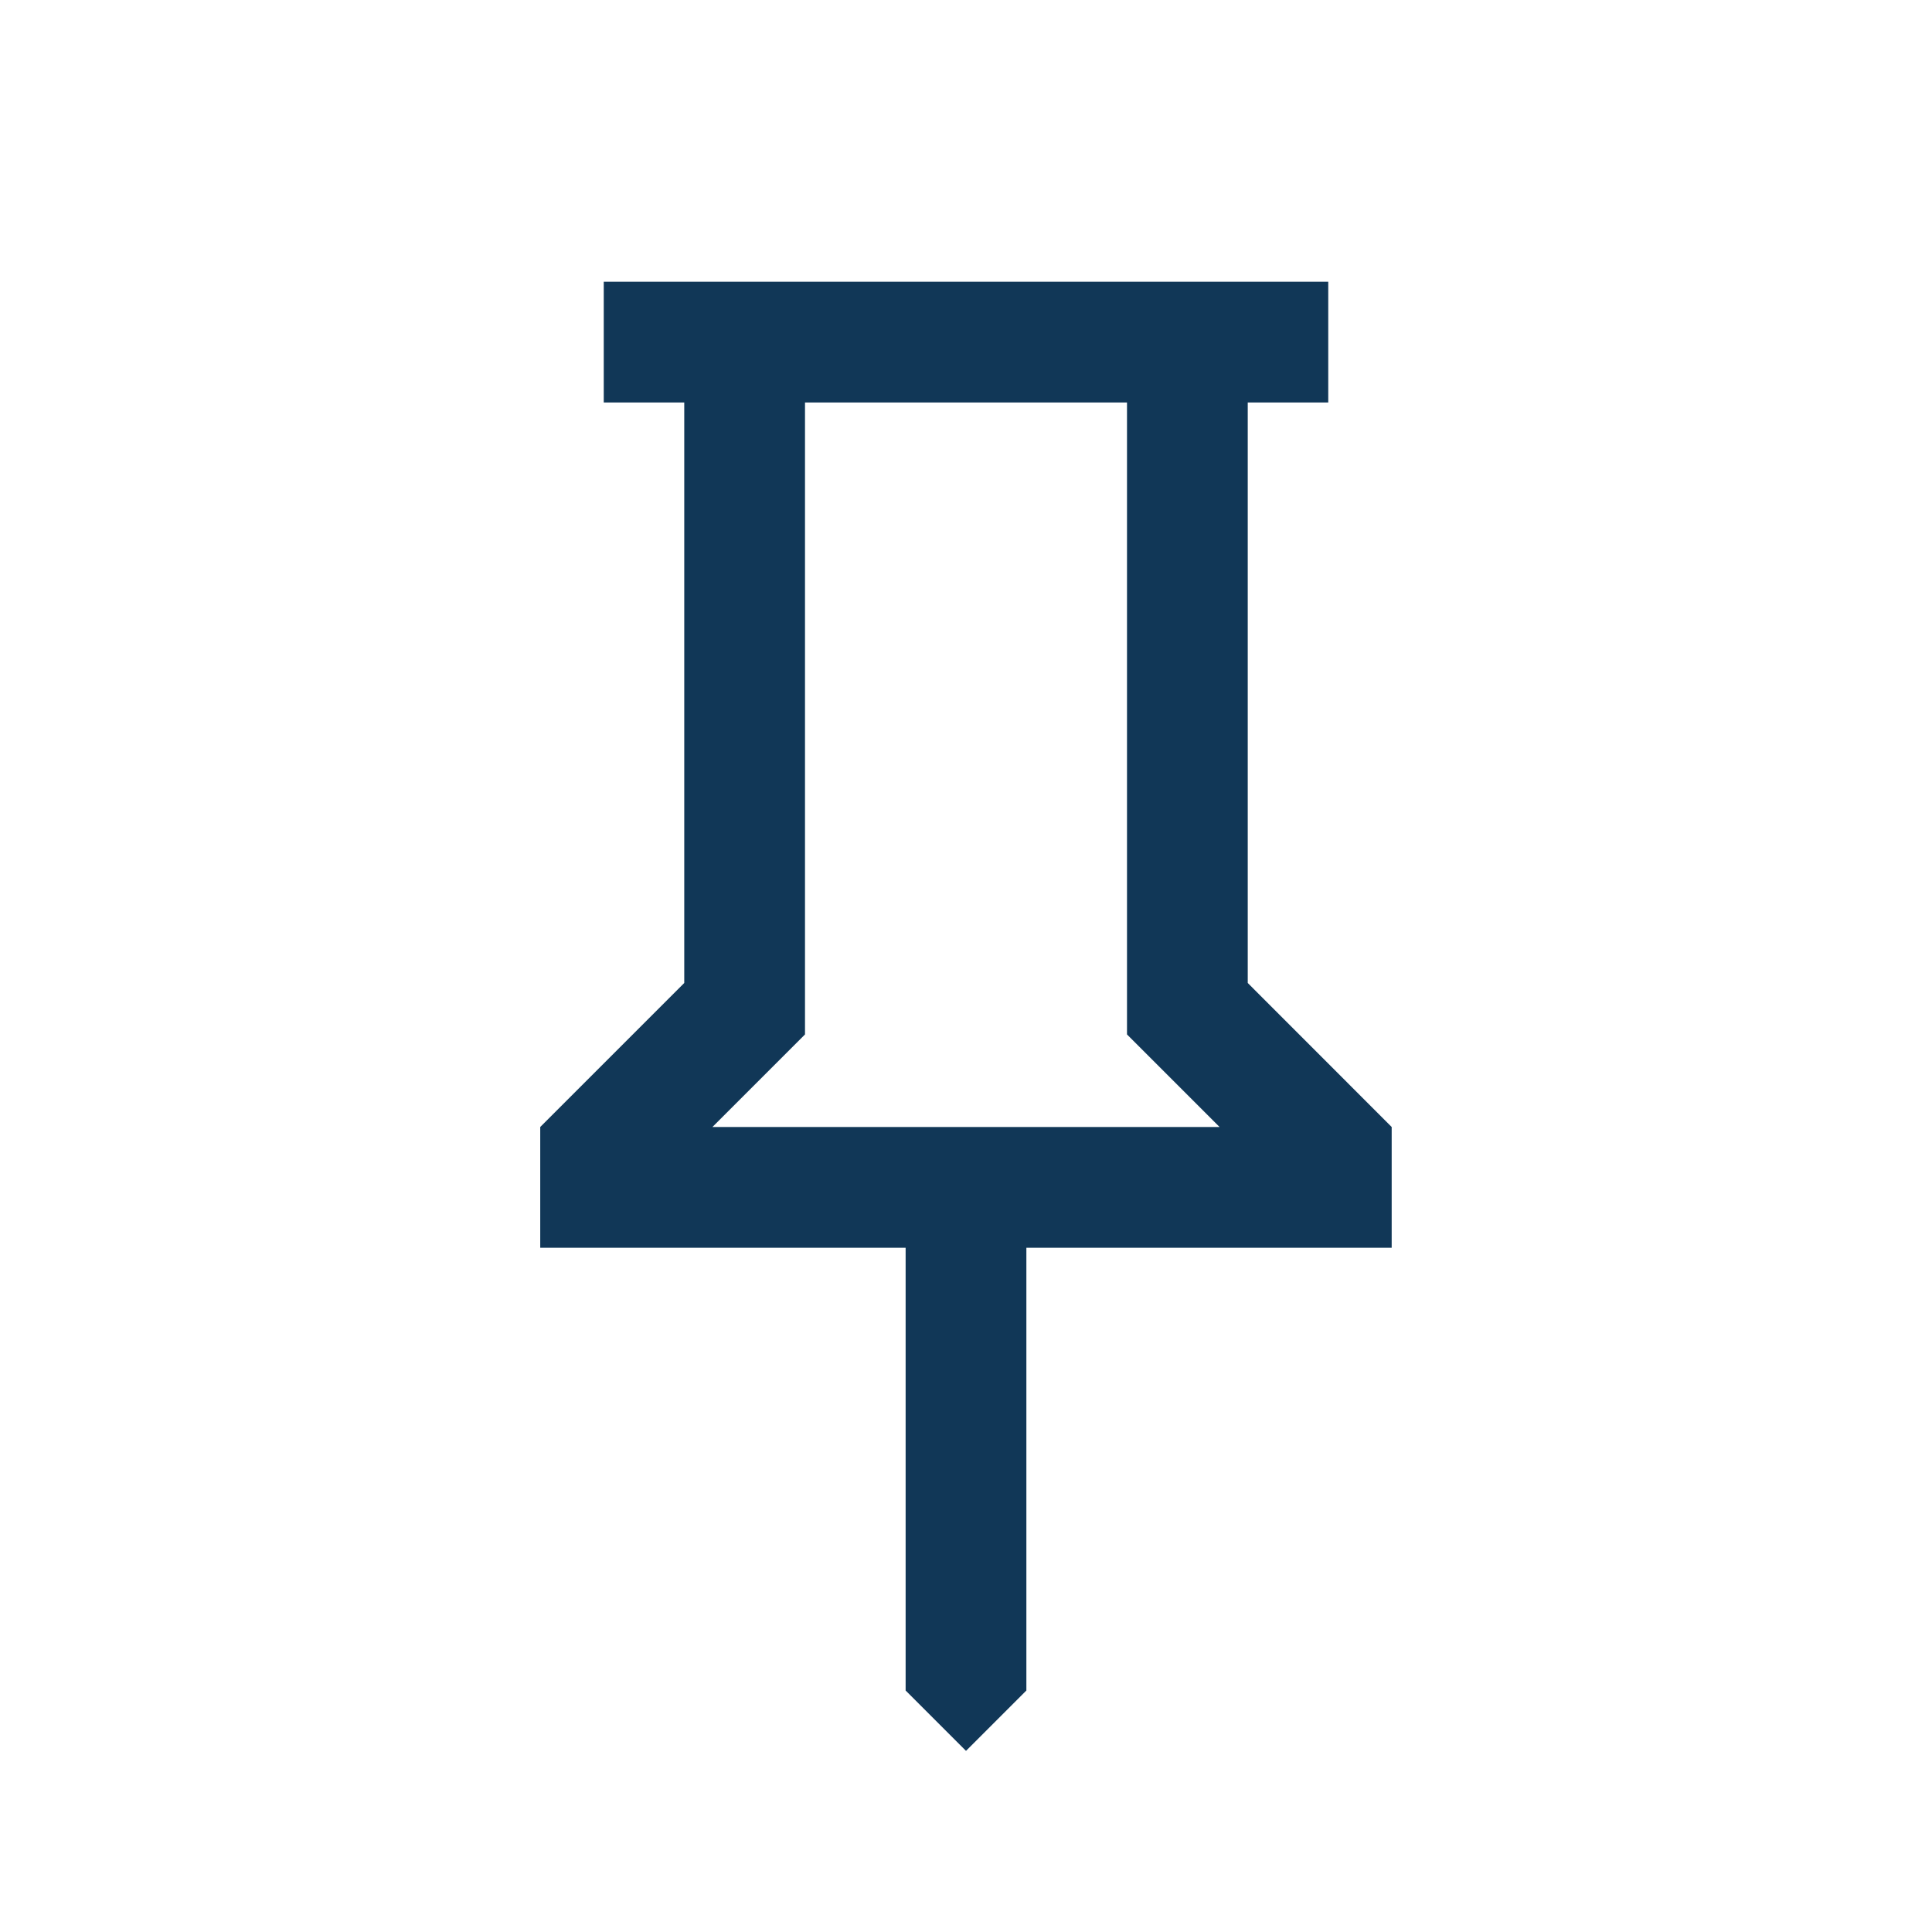
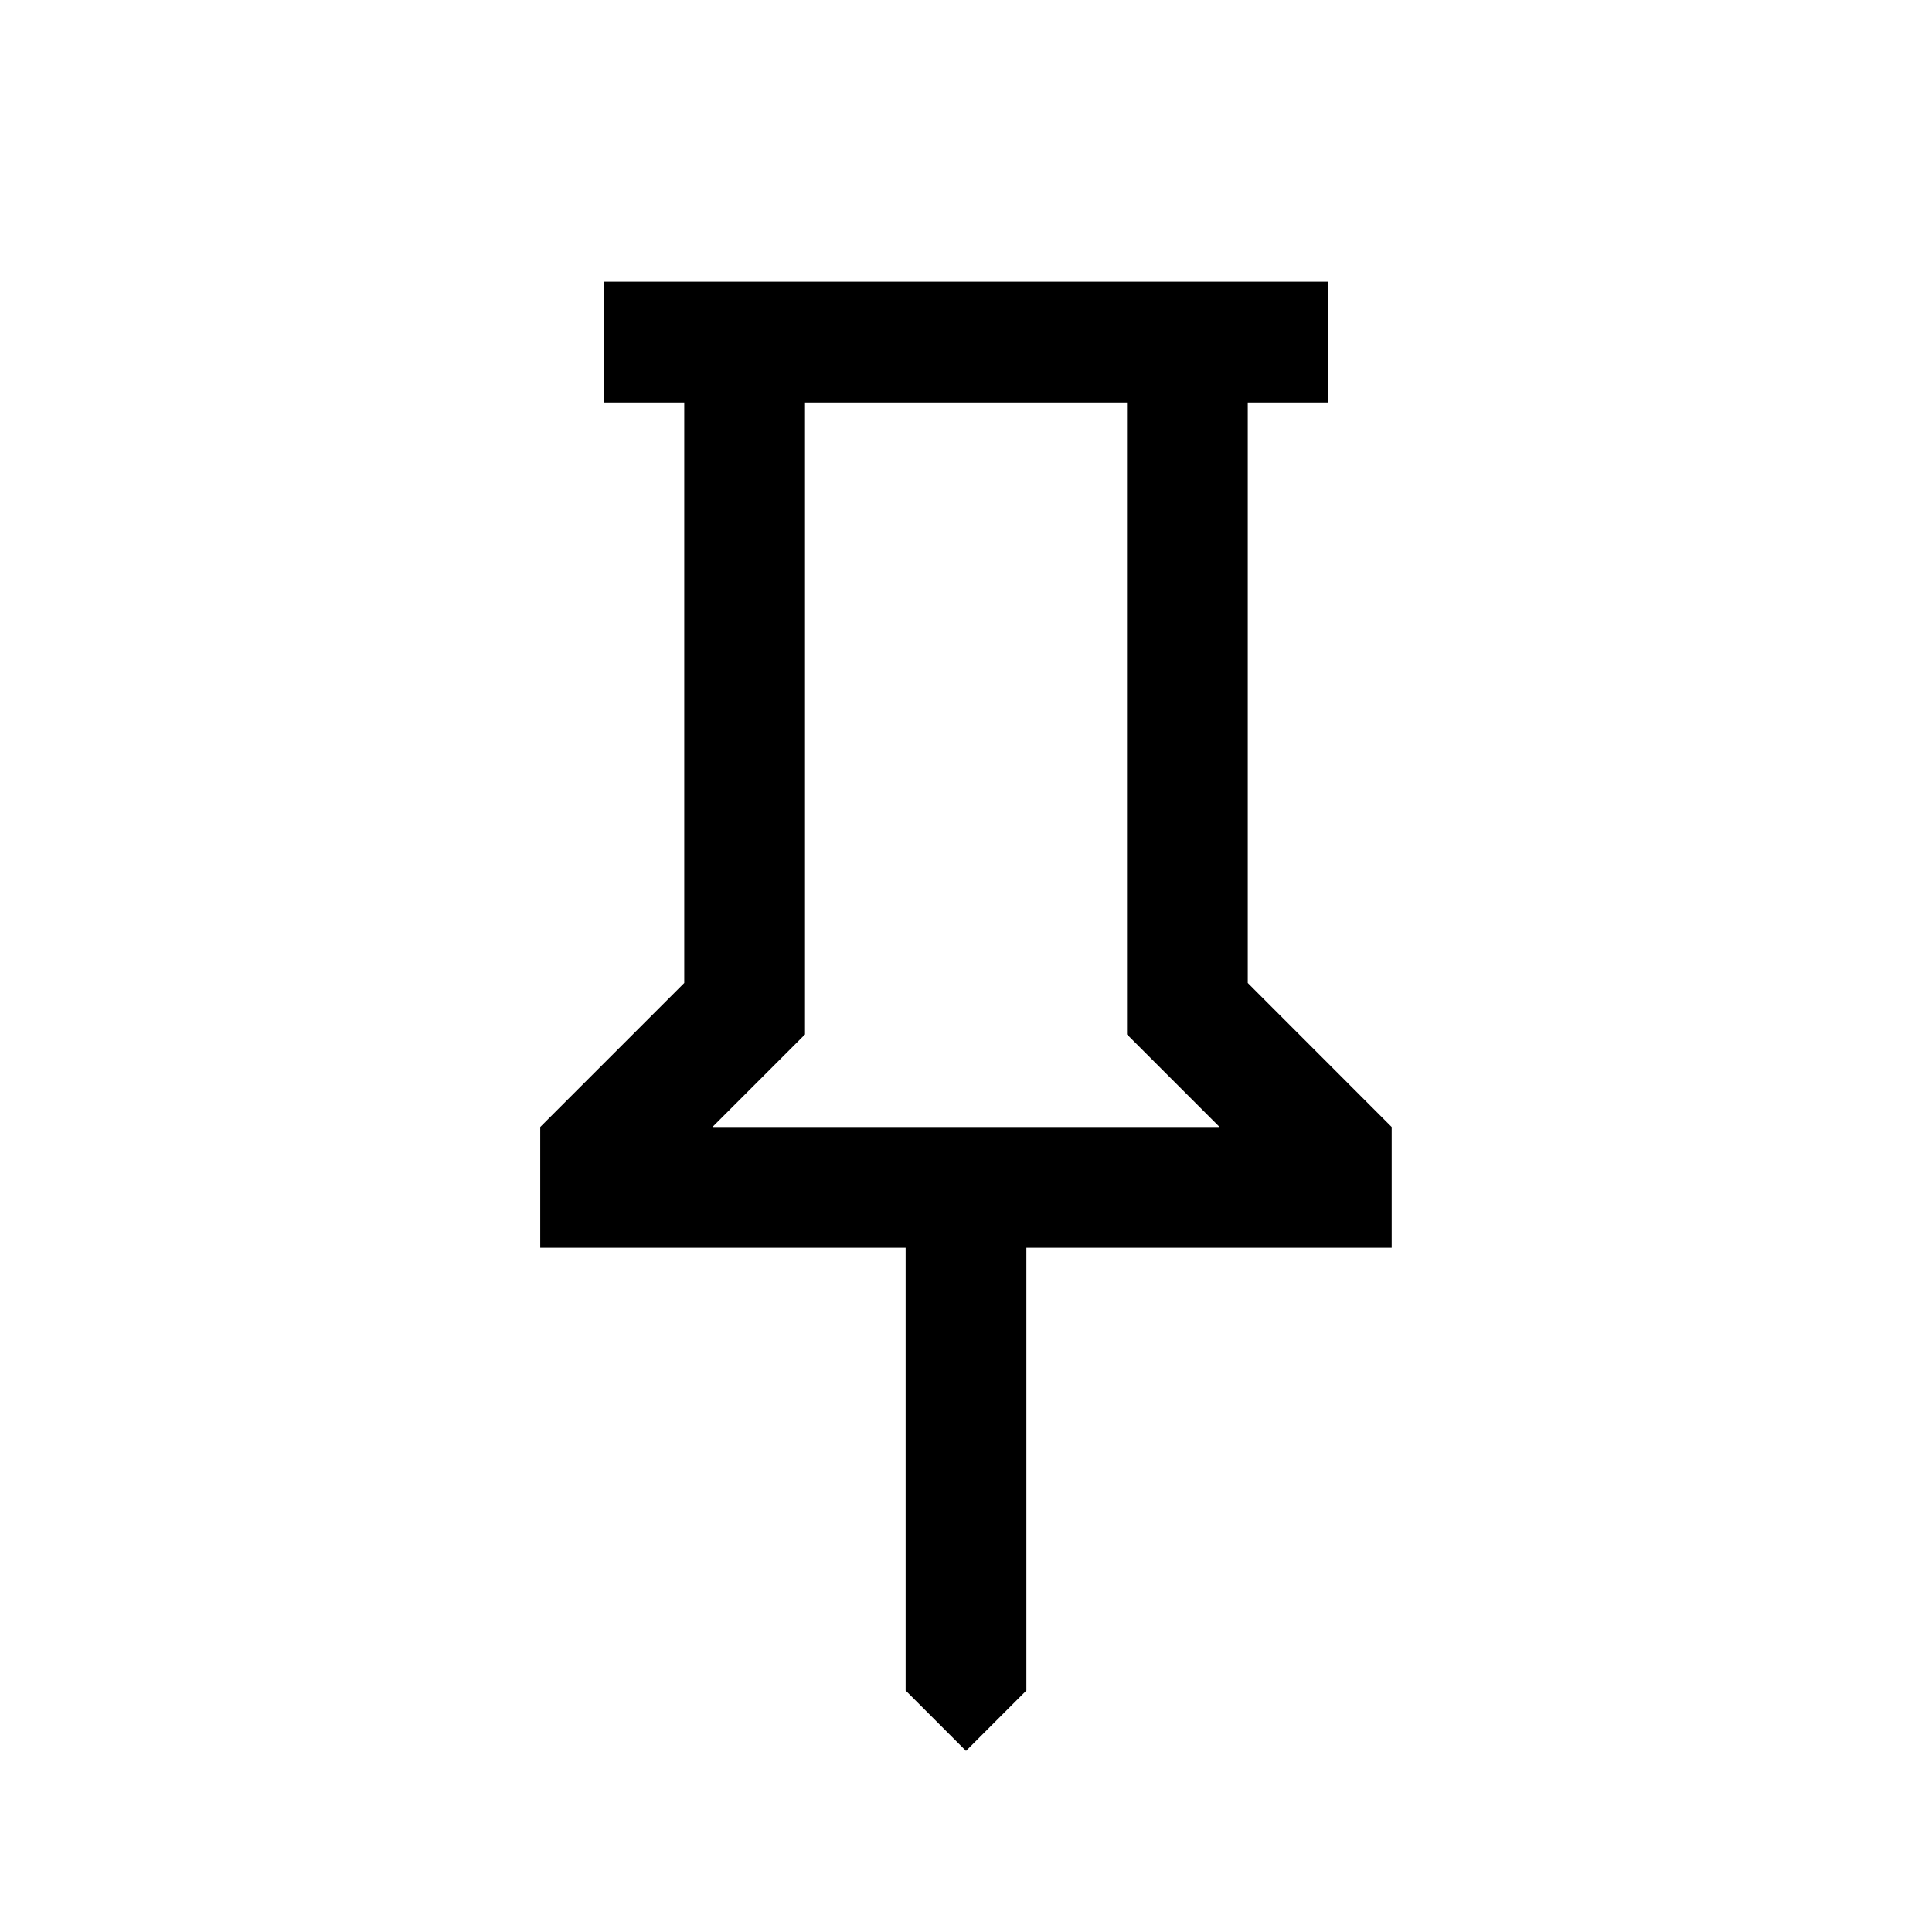
<svg xmlns="http://www.w3.org/2000/svg" width="24" height="24" viewBox="0 0 24 24" fill="none">
  <mask id="mask0_102_4230" style="mask-type:alpha" maskUnits="userSpaceOnUse" x="0" y="0" width="24" height="24">
    <rect width="24" height="24" fill="#D9D9D9" />
  </mask>
  <g mask="url(#mask0_102_4230)">
-     <path d="M15.5 12.211L17.288 14V15.5H12.75V21L12 21.75L11.25 21V15.5H6.711V14L8.5 12.211V5H7.5V3.5H16.5V5H15.5V12.211ZM8.85 14H15.15L14 12.85V5H10V12.85L8.85 14Z" fill="#113757" />
+     <path d="M15.5 12.211L17.288 14V15.5H12.75V21L12 21.75L11.25 21V15.5H6.711V14L8.5 12.211V5H7.5V3.5H16.5V5H15.5V12.211ZM8.85 14H15.15L14 12.85V5H10V12.85L8.85 14Z" fill="#000000" />
  </g>
</svg>
